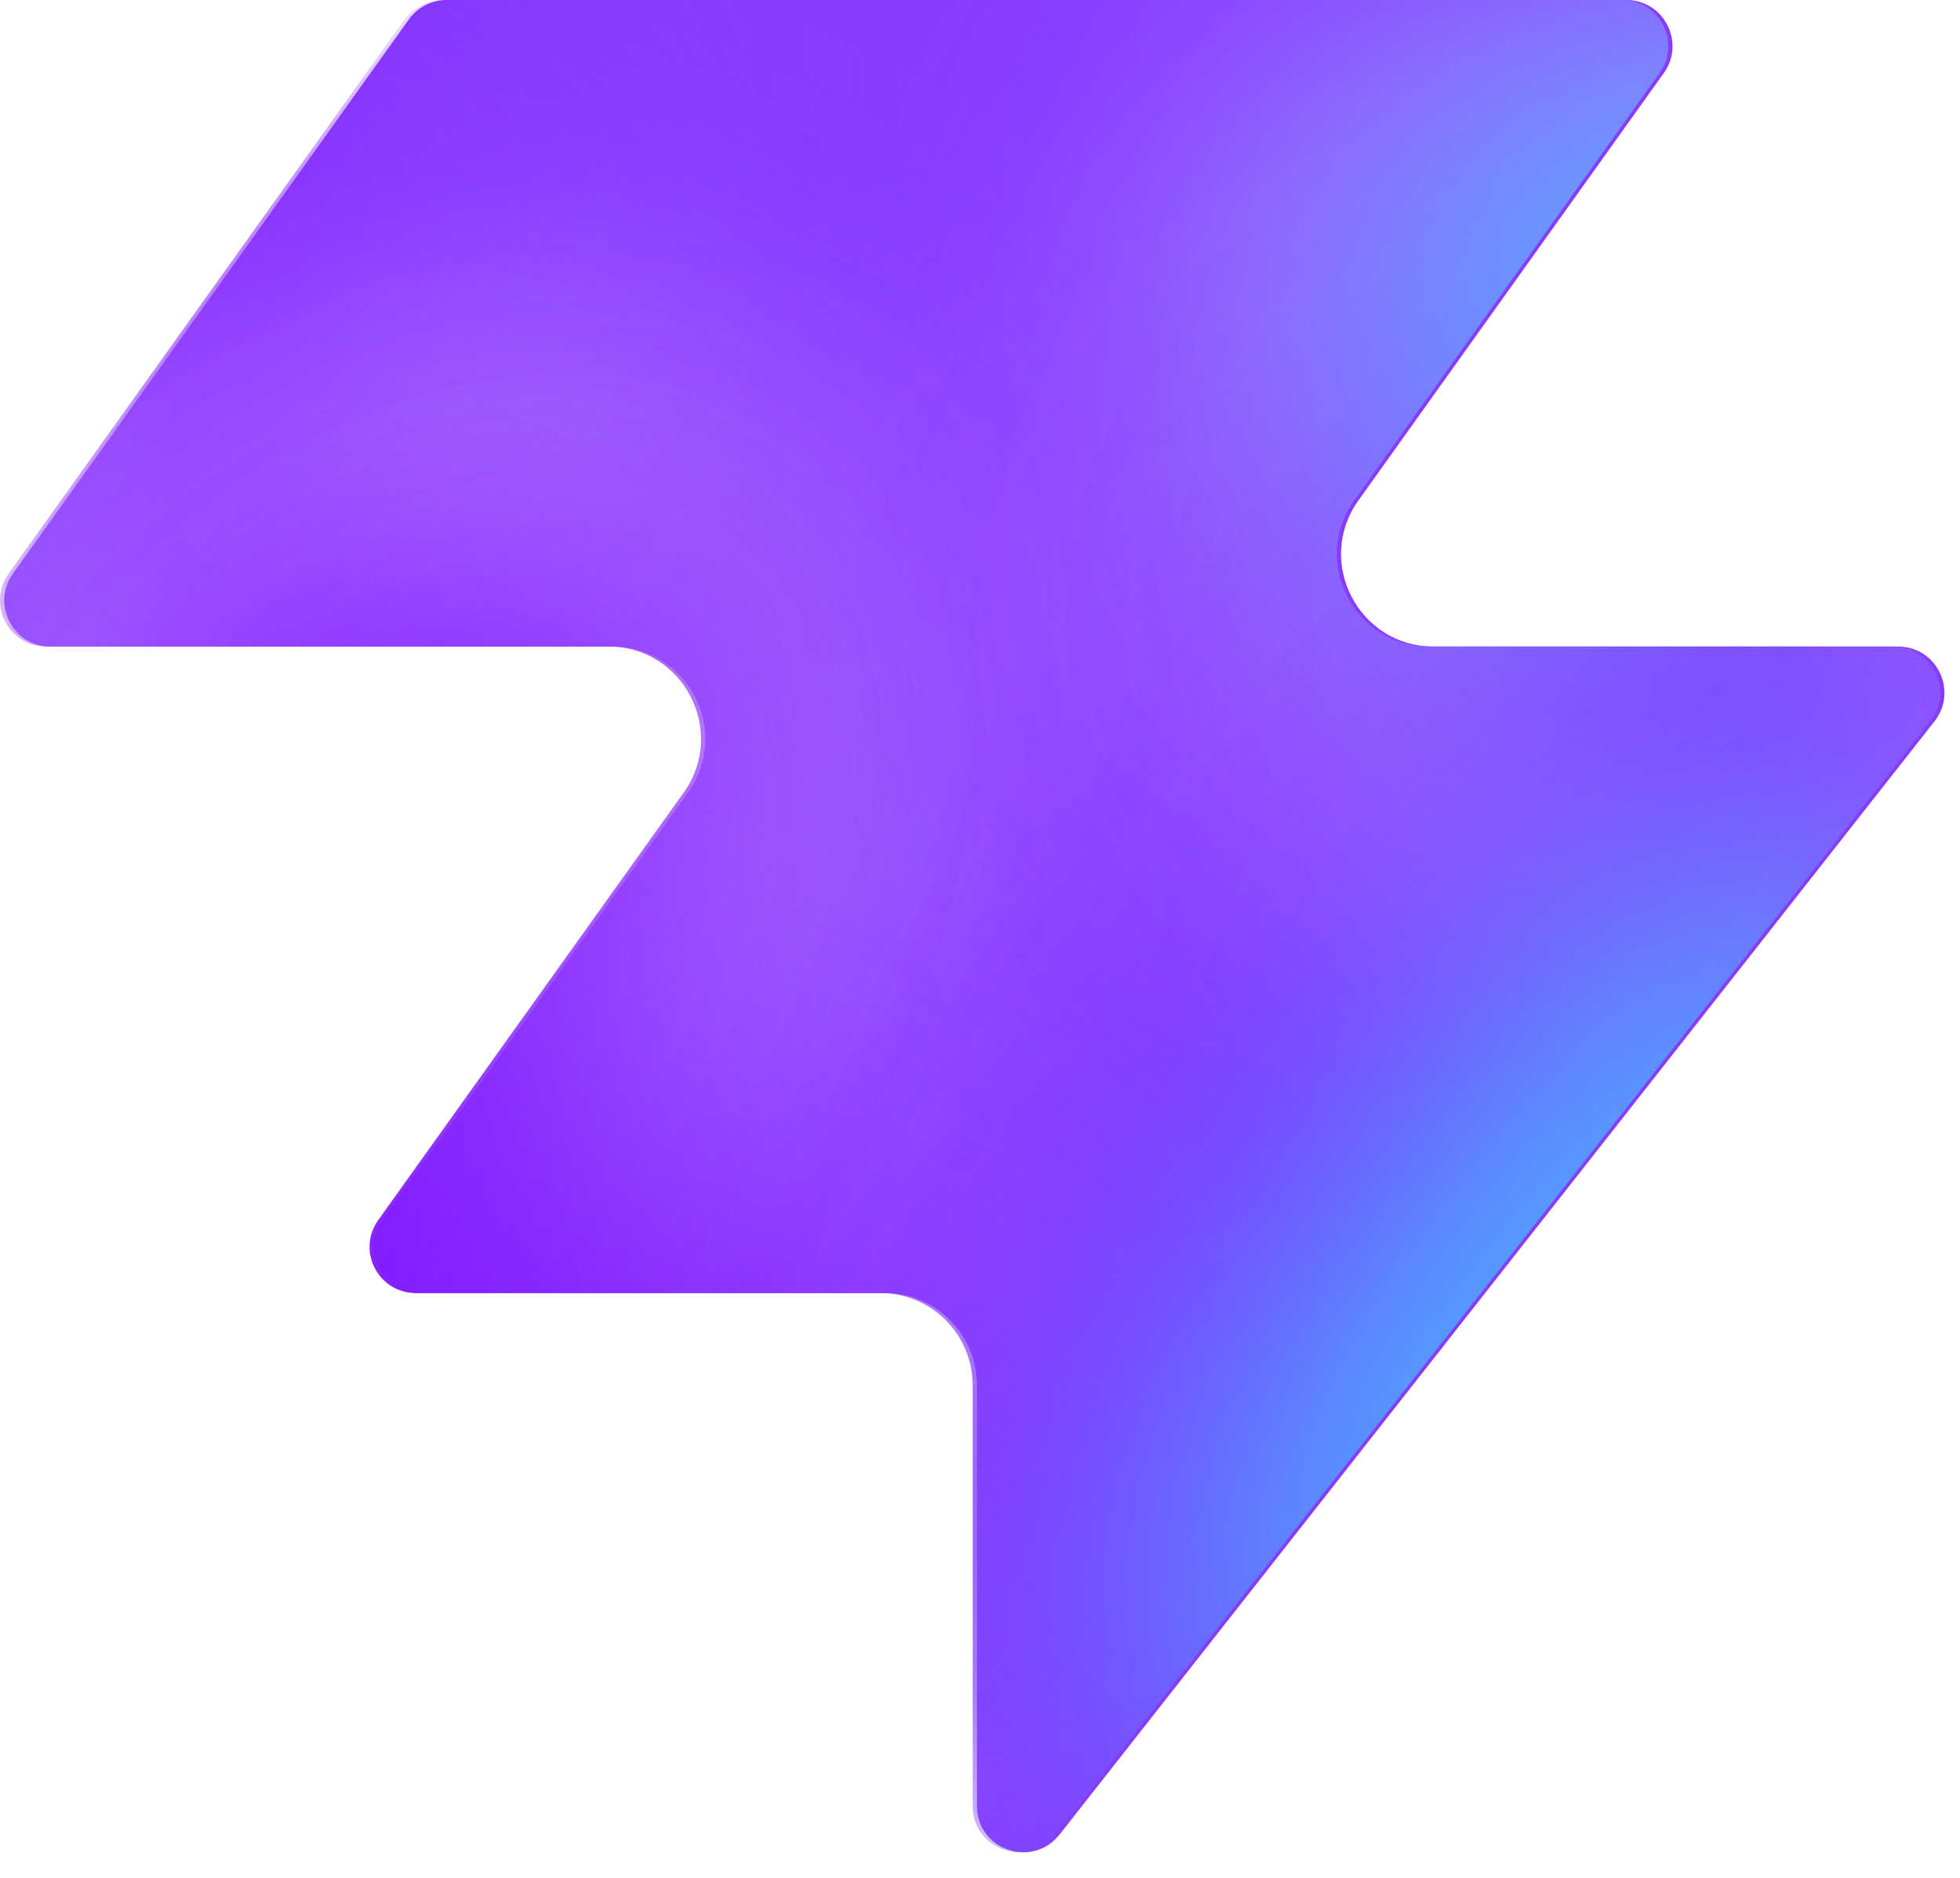
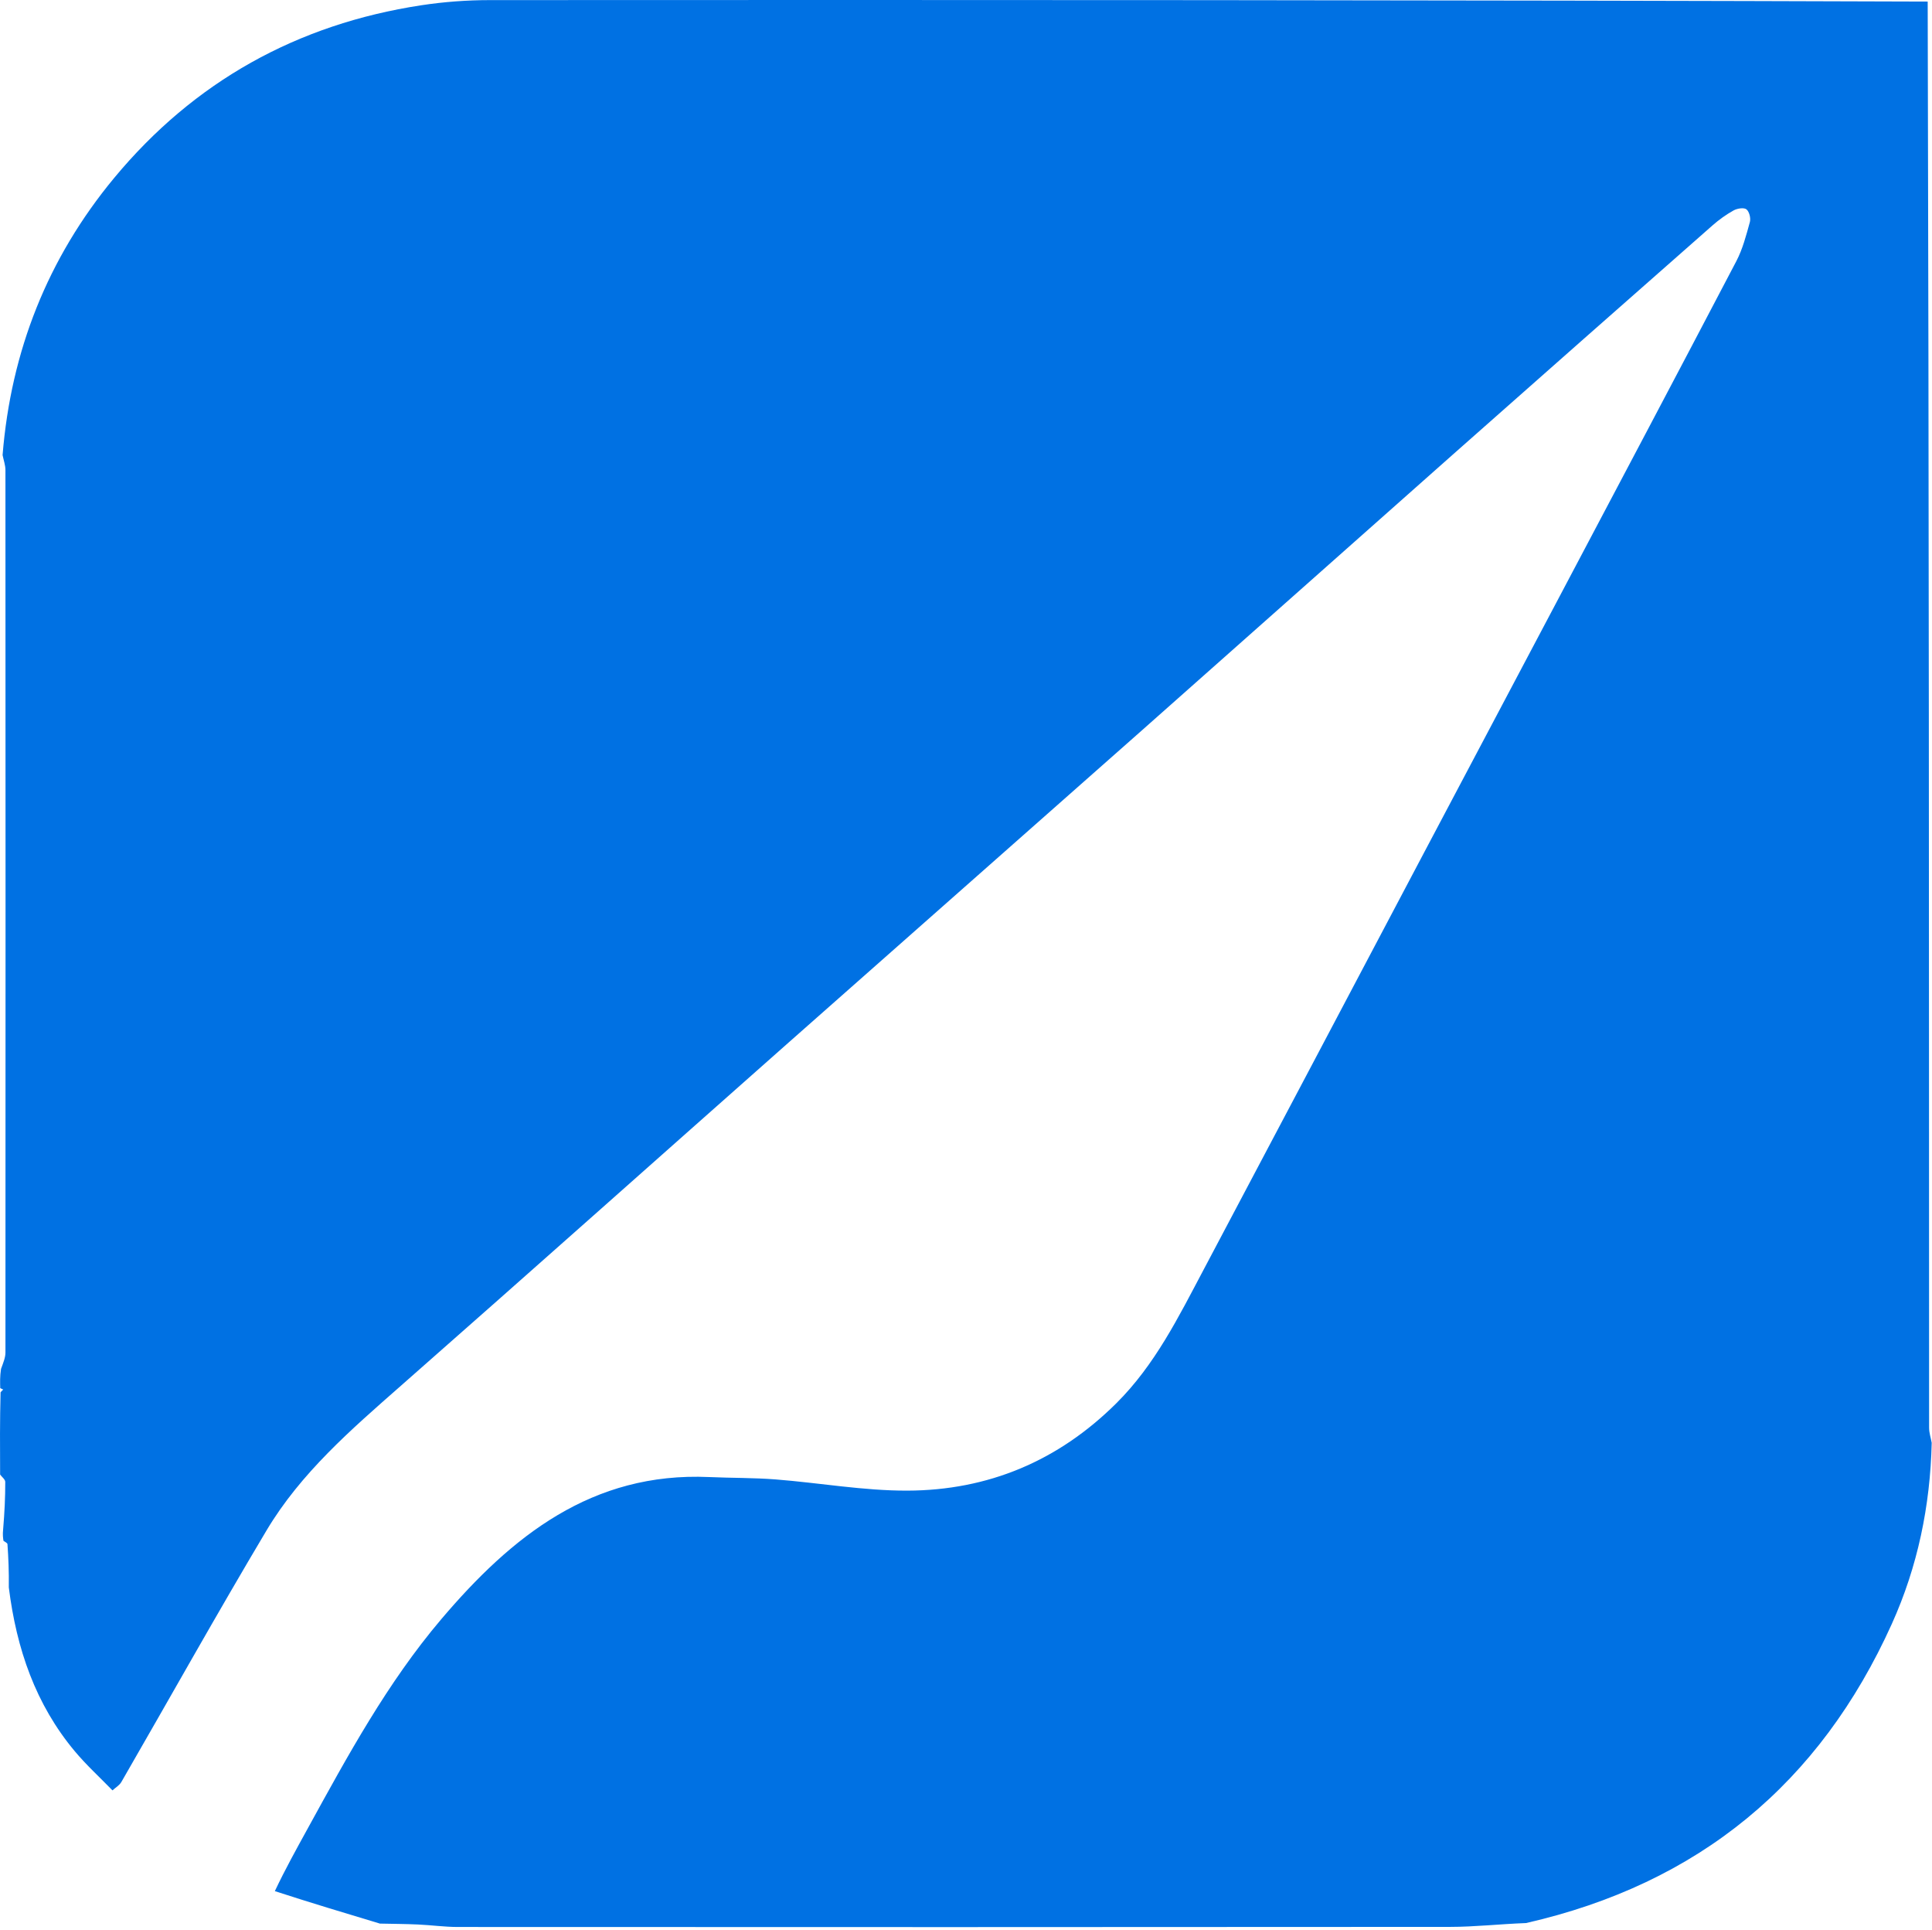
- <svg xmlns="http://www.w3.org/2000/svg" width="48" height="46" fill="none" viewBox="0 0 48 46">
-   <path fill="#863bff" d="M25.946 44.938c-.664.845-2.021.375-2.021-.698V33.937a2.26 2.26 0 0 0-2.262-2.262H10.287c-.92 0-1.456-1.04-.92-1.788l7.48-10.471c1.07-1.497 0-3.578-1.842-3.578H1.237c-.92 0-1.456-1.04-.92-1.788L10.013.474c.214-.297.556-.474.92-.474h28.894c.92 0 1.456 1.04.92 1.788l-7.48 10.471c-1.07 1.498 0 3.579 1.842 3.579h11.377c.943 0 1.473 1.088.89 1.83L25.947 44.94z" style="fill:#863bff;fill:color(display-p3 .525 .23 1);fill-opacity:1" />
-   <mask id="a" width="48" height="46" x="0" y="0" maskUnits="userSpaceOnUse" style="mask-type:alpha">
-     <path fill="#000" d="M25.842 44.938c-.664.844-2.021.375-2.021-.698V33.937a2.26 2.26 0 0 0-2.262-2.262H10.183c-.92 0-1.456-1.04-.92-1.788l7.48-10.471c1.07-1.498 0-3.579-1.842-3.579H1.133c-.92 0-1.456-1.04-.92-1.787L9.91.473c.214-.297.556-.474.92-.474h28.894c.92 0 1.456 1.04.92 1.788l-7.48 10.471c-1.07 1.498 0 3.578 1.842 3.578h11.377c.943 0 1.473 1.088.89 1.832L25.843 44.94z" style="fill:#000;fill-opacity:1" />
-   </mask>
-   <g mask="url(#a)">
-     <g filter="url(#b)">
-       <ellipse cx="5.508" cy="14.704" fill="#ede6ff" rx="5.508" ry="14.704" style="fill:#ede6ff;fill:color(display-p3 .927 .903 1);fill-opacity:1" transform="matrix(.00324 1 1 -.00324 -4.47 31.516)" />
-     </g>
-     <g filter="url(#c)">
-       <ellipse cx="10.399" cy="29.851" fill="#ede6ff" rx="10.399" ry="29.851" style="fill:#ede6ff;fill:color(display-p3 .927 .903 1);fill-opacity:1" transform="matrix(.00324 1 1 -.00324 -39.328 7.883)" />
-     </g>
-     <g filter="url(#d)">
-       <ellipse cx="5.508" cy="30.487" fill="#7e14ff" rx="5.508" ry="30.487" style="fill:#7e14ff;fill:color(display-p3 .492 .077 1);fill-opacity:1" transform="rotate(89.814 -25.913 -14.639)scale(1 -1)" />
-     </g>
-     <g filter="url(#e)">
-       <ellipse cx="5.508" cy="30.599" fill="#7e14ff" rx="5.508" ry="30.599" style="fill:#7e14ff;fill:color(display-p3 .492 .077 1);fill-opacity:1" transform="rotate(89.814 -32.644 -3.334)scale(1 -1)" />
-     </g>
-     <g filter="url(#f)">
-       <ellipse cx="5.508" cy="30.599" fill="#7e14ff" rx="5.508" ry="30.599" style="fill:#7e14ff;fill:color(display-p3 .492 .077 1);fill-opacity:1" transform="matrix(.00324 1 1 -.00324 -34.34 30.47)" />
-     </g>
-     <g filter="url(#g)">
-       <ellipse cx="14.072" cy="22.078" fill="#ede6ff" rx="14.072" ry="22.078" style="fill:#ede6ff;fill:color(display-p3 .927 .903 1);fill-opacity:1" transform="rotate(93.35 24.506 48.493)scale(-1 1)" />
-     </g>
-     <g filter="url(#h)">
-       <ellipse cx="3.47" cy="21.501" fill="#7e14ff" rx="3.47" ry="21.501" style="fill:#7e14ff;fill:color(display-p3 .492 .077 1);fill-opacity:1" transform="rotate(89.009 28.708 47.59)scale(-1 1)" />
-     </g>
-     <g filter="url(#i)">
-       <ellipse cx="3.47" cy="21.501" fill="#7e14ff" rx="3.47" ry="21.501" style="fill:#7e14ff;fill:color(display-p3 .492 .077 1);fill-opacity:1" transform="rotate(89.009 28.708 47.59)scale(-1 1)" />
-     </g>
-     <g filter="url(#j)">
-       <ellipse cx=".387" cy="8.972" fill="#7e14ff" rx="4.407" ry="29.108" style="fill:#7e14ff;fill:color(display-p3 .492 .077 1);fill-opacity:1" transform="rotate(39.51 .387 8.972)" />
-     </g>
-     <g filter="url(#k)">
-       <ellipse cx="47.523" cy="-6.092" fill="#7e14ff" rx="4.407" ry="29.108" style="fill:#7e14ff;fill:color(display-p3 .492 .077 1);fill-opacity:1" transform="rotate(37.892 47.523 -6.092)" />
-     </g>
-     <g filter="url(#l)">
-       <ellipse cx="41.412" cy="6.333" fill="#47bfff" rx="5.971" ry="9.665" style="fill:#47bfff;fill:color(display-p3 .28 .748 1);fill-opacity:1" transform="rotate(37.892 41.412 6.333)" />
-     </g>
-     <g filter="url(#m)">
-       <ellipse cx="-1.879" cy="38.332" fill="#7e14ff" rx="4.407" ry="29.108" style="fill:#7e14ff;fill:color(display-p3 .492 .077 1);fill-opacity:1" transform="rotate(37.892 -1.88 38.332)" />
-     </g>
-     <g filter="url(#n)">
-       <ellipse cx="-1.879" cy="38.332" fill="#7e14ff" rx="4.407" ry="29.108" style="fill:#7e14ff;fill:color(display-p3 .492 .077 1);fill-opacity:1" transform="rotate(37.892 -1.88 38.332)" />
-     </g>
-     <g filter="url(#o)">
-       <ellipse cx="35.651" cy="29.907" fill="#7e14ff" rx="4.407" ry="29.108" style="fill:#7e14ff;fill:color(display-p3 .492 .077 1);fill-opacity:1" transform="rotate(37.892 35.651 29.907)" />
-     </g>
-     <g filter="url(#p)">
-       <ellipse cx="38.418" cy="32.4" fill="#47bfff" rx="5.971" ry="15.297" style="fill:#47bfff;fill:color(display-p3 .28 .748 1);fill-opacity:1" transform="rotate(37.892 38.418 32.4)" />
-     </g>
-   </g>
-   <defs>
-     <filter id="b" width="60.045" height="41.654" x="-19.77" y="16.149" color-interpolation-filters="sRGB" filterUnits="userSpaceOnUse">
-       <feFlood flood-opacity="0" result="BackgroundImageFix" />
-       <feBlend in="SourceGraphic" in2="BackgroundImageFix" result="shape" />
-       <feGaussianBlur result="effect1_foregroundBlur_2002_17158" stdDeviation="7.659" />
-     </filter>
-     <filter id="c" width="90.34" height="51.437" x="-54.613" y="-7.533" color-interpolation-filters="sRGB" filterUnits="userSpaceOnUse">
-       <feFlood flood-opacity="0" result="BackgroundImageFix" />
-       <feBlend in="SourceGraphic" in2="BackgroundImageFix" result="shape" />
-       <feGaussianBlur result="effect1_foregroundBlur_2002_17158" stdDeviation="7.659" />
-     </filter>
-     <filter id="d" width="79.355" height="29.4" x="-49.64" y="2.03" color-interpolation-filters="sRGB" filterUnits="userSpaceOnUse">
-       <feFlood flood-opacity="0" result="BackgroundImageFix" />
-       <feBlend in="SourceGraphic" in2="BackgroundImageFix" result="shape" />
-       <feGaussianBlur result="effect1_foregroundBlur_2002_17158" stdDeviation="4.596" />
-     </filter>
-     <filter id="e" width="79.579" height="29.4" x="-45.045" y="20.029" color-interpolation-filters="sRGB" filterUnits="userSpaceOnUse">
-       <feFlood flood-opacity="0" result="BackgroundImageFix" />
-       <feBlend in="SourceGraphic" in2="BackgroundImageFix" result="shape" />
-       <feGaussianBlur result="effect1_foregroundBlur_2002_17158" stdDeviation="4.596" />
-     </filter>
-     <filter id="f" width="79.579" height="29.4" x="-43.513" y="21.178" color-interpolation-filters="sRGB" filterUnits="userSpaceOnUse">
-       <feFlood flood-opacity="0" result="BackgroundImageFix" />
-       <feBlend in="SourceGraphic" in2="BackgroundImageFix" result="shape" />
-       <feGaussianBlur result="effect1_foregroundBlur_2002_17158" stdDeviation="4.596" />
-     </filter>
-     <filter id="g" width="74.749" height="58.852" x="15.756" y="-17.901" color-interpolation-filters="sRGB" filterUnits="userSpaceOnUse">
-       <feFlood flood-opacity="0" result="BackgroundImageFix" />
-       <feBlend in="SourceGraphic" in2="BackgroundImageFix" result="shape" />
-       <feGaussianBlur result="effect1_foregroundBlur_2002_17158" stdDeviation="7.659" />
-     </filter>
-     <filter id="h" width="61.377" height="25.362" x="23.548" y="2.284" color-interpolation-filters="sRGB" filterUnits="userSpaceOnUse">
-       <feFlood flood-opacity="0" result="BackgroundImageFix" />
-       <feBlend in="SourceGraphic" in2="BackgroundImageFix" result="shape" />
-       <feGaussianBlur result="effect1_foregroundBlur_2002_17158" stdDeviation="4.596" />
-     </filter>
-     <filter id="i" width="61.377" height="25.362" x="23.548" y="2.284" color-interpolation-filters="sRGB" filterUnits="userSpaceOnUse">
-       <feFlood flood-opacity="0" result="BackgroundImageFix" />
-       <feBlend in="SourceGraphic" in2="BackgroundImageFix" result="shape" />
-       <feGaussianBlur result="effect1_foregroundBlur_2002_17158" stdDeviation="4.596" />
-     </filter>
-     <filter id="j" width="56.045" height="63.649" x="-27.636" y="-22.853" color-interpolation-filters="sRGB" filterUnits="userSpaceOnUse">
-       <feFlood flood-opacity="0" result="BackgroundImageFix" />
-       <feBlend in="SourceGraphic" in2="BackgroundImageFix" result="shape" />
-       <feGaussianBlur result="effect1_foregroundBlur_2002_17158" stdDeviation="4.596" />
-     </filter>
-     <filter id="k" width="54.814" height="64.646" x="20.116" y="-38.415" color-interpolation-filters="sRGB" filterUnits="userSpaceOnUse">
-       <feFlood flood-opacity="0" result="BackgroundImageFix" />
-       <feBlend in="SourceGraphic" in2="BackgroundImageFix" result="shape" />
-       <feGaussianBlur result="effect1_foregroundBlur_2002_17158" stdDeviation="4.596" />
-     </filter>
-     <filter id="l" width="33.541" height="35.313" x="24.641" y="-11.323" color-interpolation-filters="sRGB" filterUnits="userSpaceOnUse">
-       <feFlood flood-opacity="0" result="BackgroundImageFix" />
-       <feBlend in="SourceGraphic" in2="BackgroundImageFix" result="shape" />
-       <feGaussianBlur result="effect1_foregroundBlur_2002_17158" stdDeviation="4.596" />
-     </filter>
-     <filter id="m" width="54.814" height="64.646" x="-29.286" y="6.009" color-interpolation-filters="sRGB" filterUnits="userSpaceOnUse">
-       <feFlood flood-opacity="0" result="BackgroundImageFix" />
-       <feBlend in="SourceGraphic" in2="BackgroundImageFix" result="shape" />
-       <feGaussianBlur result="effect1_foregroundBlur_2002_17158" stdDeviation="4.596" />
-     </filter>
-     <filter id="n" width="54.814" height="64.646" x="-29.286" y="6.009" color-interpolation-filters="sRGB" filterUnits="userSpaceOnUse">
-       <feFlood flood-opacity="0" result="BackgroundImageFix" />
-       <feBlend in="SourceGraphic" in2="BackgroundImageFix" result="shape" />
-       <feGaussianBlur result="effect1_foregroundBlur_2002_17158" stdDeviation="4.596" />
-     </filter>
-     <filter id="o" width="54.814" height="64.646" x="8.244" y="-2.416" color-interpolation-filters="sRGB" filterUnits="userSpaceOnUse">
-       <feFlood flood-opacity="0" result="BackgroundImageFix" />
-       <feBlend in="SourceGraphic" in2="BackgroundImageFix" result="shape" />
-       <feGaussianBlur result="effect1_foregroundBlur_2002_17158" stdDeviation="4.596" />
-     </filter>
-     <filter id="p" width="39.409" height="43.623" x="18.713" y="10.588" color-interpolation-filters="sRGB" filterUnits="userSpaceOnUse">
-       <feFlood flood-opacity="0" result="BackgroundImageFix" />
-       <feBlend in="SourceGraphic" in2="BackgroundImageFix" result="shape" />
-       <feGaussianBlur result="effect1_foregroundBlur_2002_17158" stdDeviation="4.596" />
-     </filter>
-   </defs>
+ <svg xmlns="http://www.w3.org/2000/svg" width="671" height="670" viewBox="0 0 671 670" fill="none">
+   <path d="M131.943 667.97C119.907 664.349 107.872 660.728 95.456 656.698C99.019 649.157 102.979 642.035 106.903 634.893C120.774 609.647 134.54 584.306 153.301 562.214C177.712 533.468 205.611 511.084 246.3 512.91C254.004 513.255 261.739 513.131 269.42 513.734C284.66 514.929 299.875 517.667 315.095 517.625C343.218 517.548 367.609 507.29 387.767 487.231C401.142 473.923 409.309 457.339 417.954 441.034C443.508 392.834 468.948 344.573 494.445 296.342C509.684 267.513 524.959 238.703 540.197 209.873C561.182 170.169 582.205 130.483 603.038 90.698C605.243 86.488 606.469 81.719 607.747 77.097C608.114 75.767 607.533 73.439 606.539 72.684C605.634 71.997 603.332 72.381 602.083 73.076C599.484 74.523 597.009 76.3 594.771 78.269C564.89 104.57 535.027 130.894 505.221 157.281C468.929 189.411 432.726 221.641 396.427 253.764C355.392 290.079 314.27 326.296 273.229 362.605C228.568 402.116 184.052 441.793 139.274 481.171C121.964 496.393 104.462 511.493 92.545 531.488C75.343 560.348 58.957 589.695 42.155 618.795C41.477 619.971 40.11 620.749 39.063 621.712C34.679 617.194 29.992 612.928 25.965 608.111C12.376 591.853 5.743 572.63 3.06 551.238C3.13 545.754 2.925 540.974 2.591 536.203C2.561 535.781 1.683 535.417 1.199 535.027C1.047 533.972 0.894 532.918 1.084 531.15C1.588 525.154 1.836 519.871 1.824 514.59C1.822 513.738 0.663 512.889 0.04 512.039C-0.01 502.684 -0.059 493.329 0.2 483.491C0.718 482.852 0.927 482.696 1.137 482.54C0.786 482.371 0.436 482.202 0.086 482.032C0.023 479.991 -0.04 477.95 0.36 475.346C1.195 473.077 1.891 471.372 1.892 469.667C1.941 367.526 1.938 265.386 1.888 163.245C1.887 161.505 1.243 159.765 0.899 158.025C3.807 121.949 16.552 89.679 39.596 61.859C67.39 28.305 103.234 8.398 146.319 1.828C154.178 0.63 162.207 0.04 170.158 0.035C336.455 -0.051 502.751 -0.013 669.503 0.547C669.956 165.988 669.951 330.884 669.991 495.779C669.991 497.527 670.581 499.275 670.896 501.023C670.388 522.891 666.038 543.984 657.043 563.911C632.053 619.274 590 654.11 530.016 667.782C520.744 668.135 512.19 669.109 503.634 669.116C388.759 669.218 273.884 669.196 159.009 669.146C154.395 669.144 149.784 668.492 145.166 668.283C140.762 668.083 136.351 668.067 131.943 667.97Z" fill="#0071E3" />
</svg>
